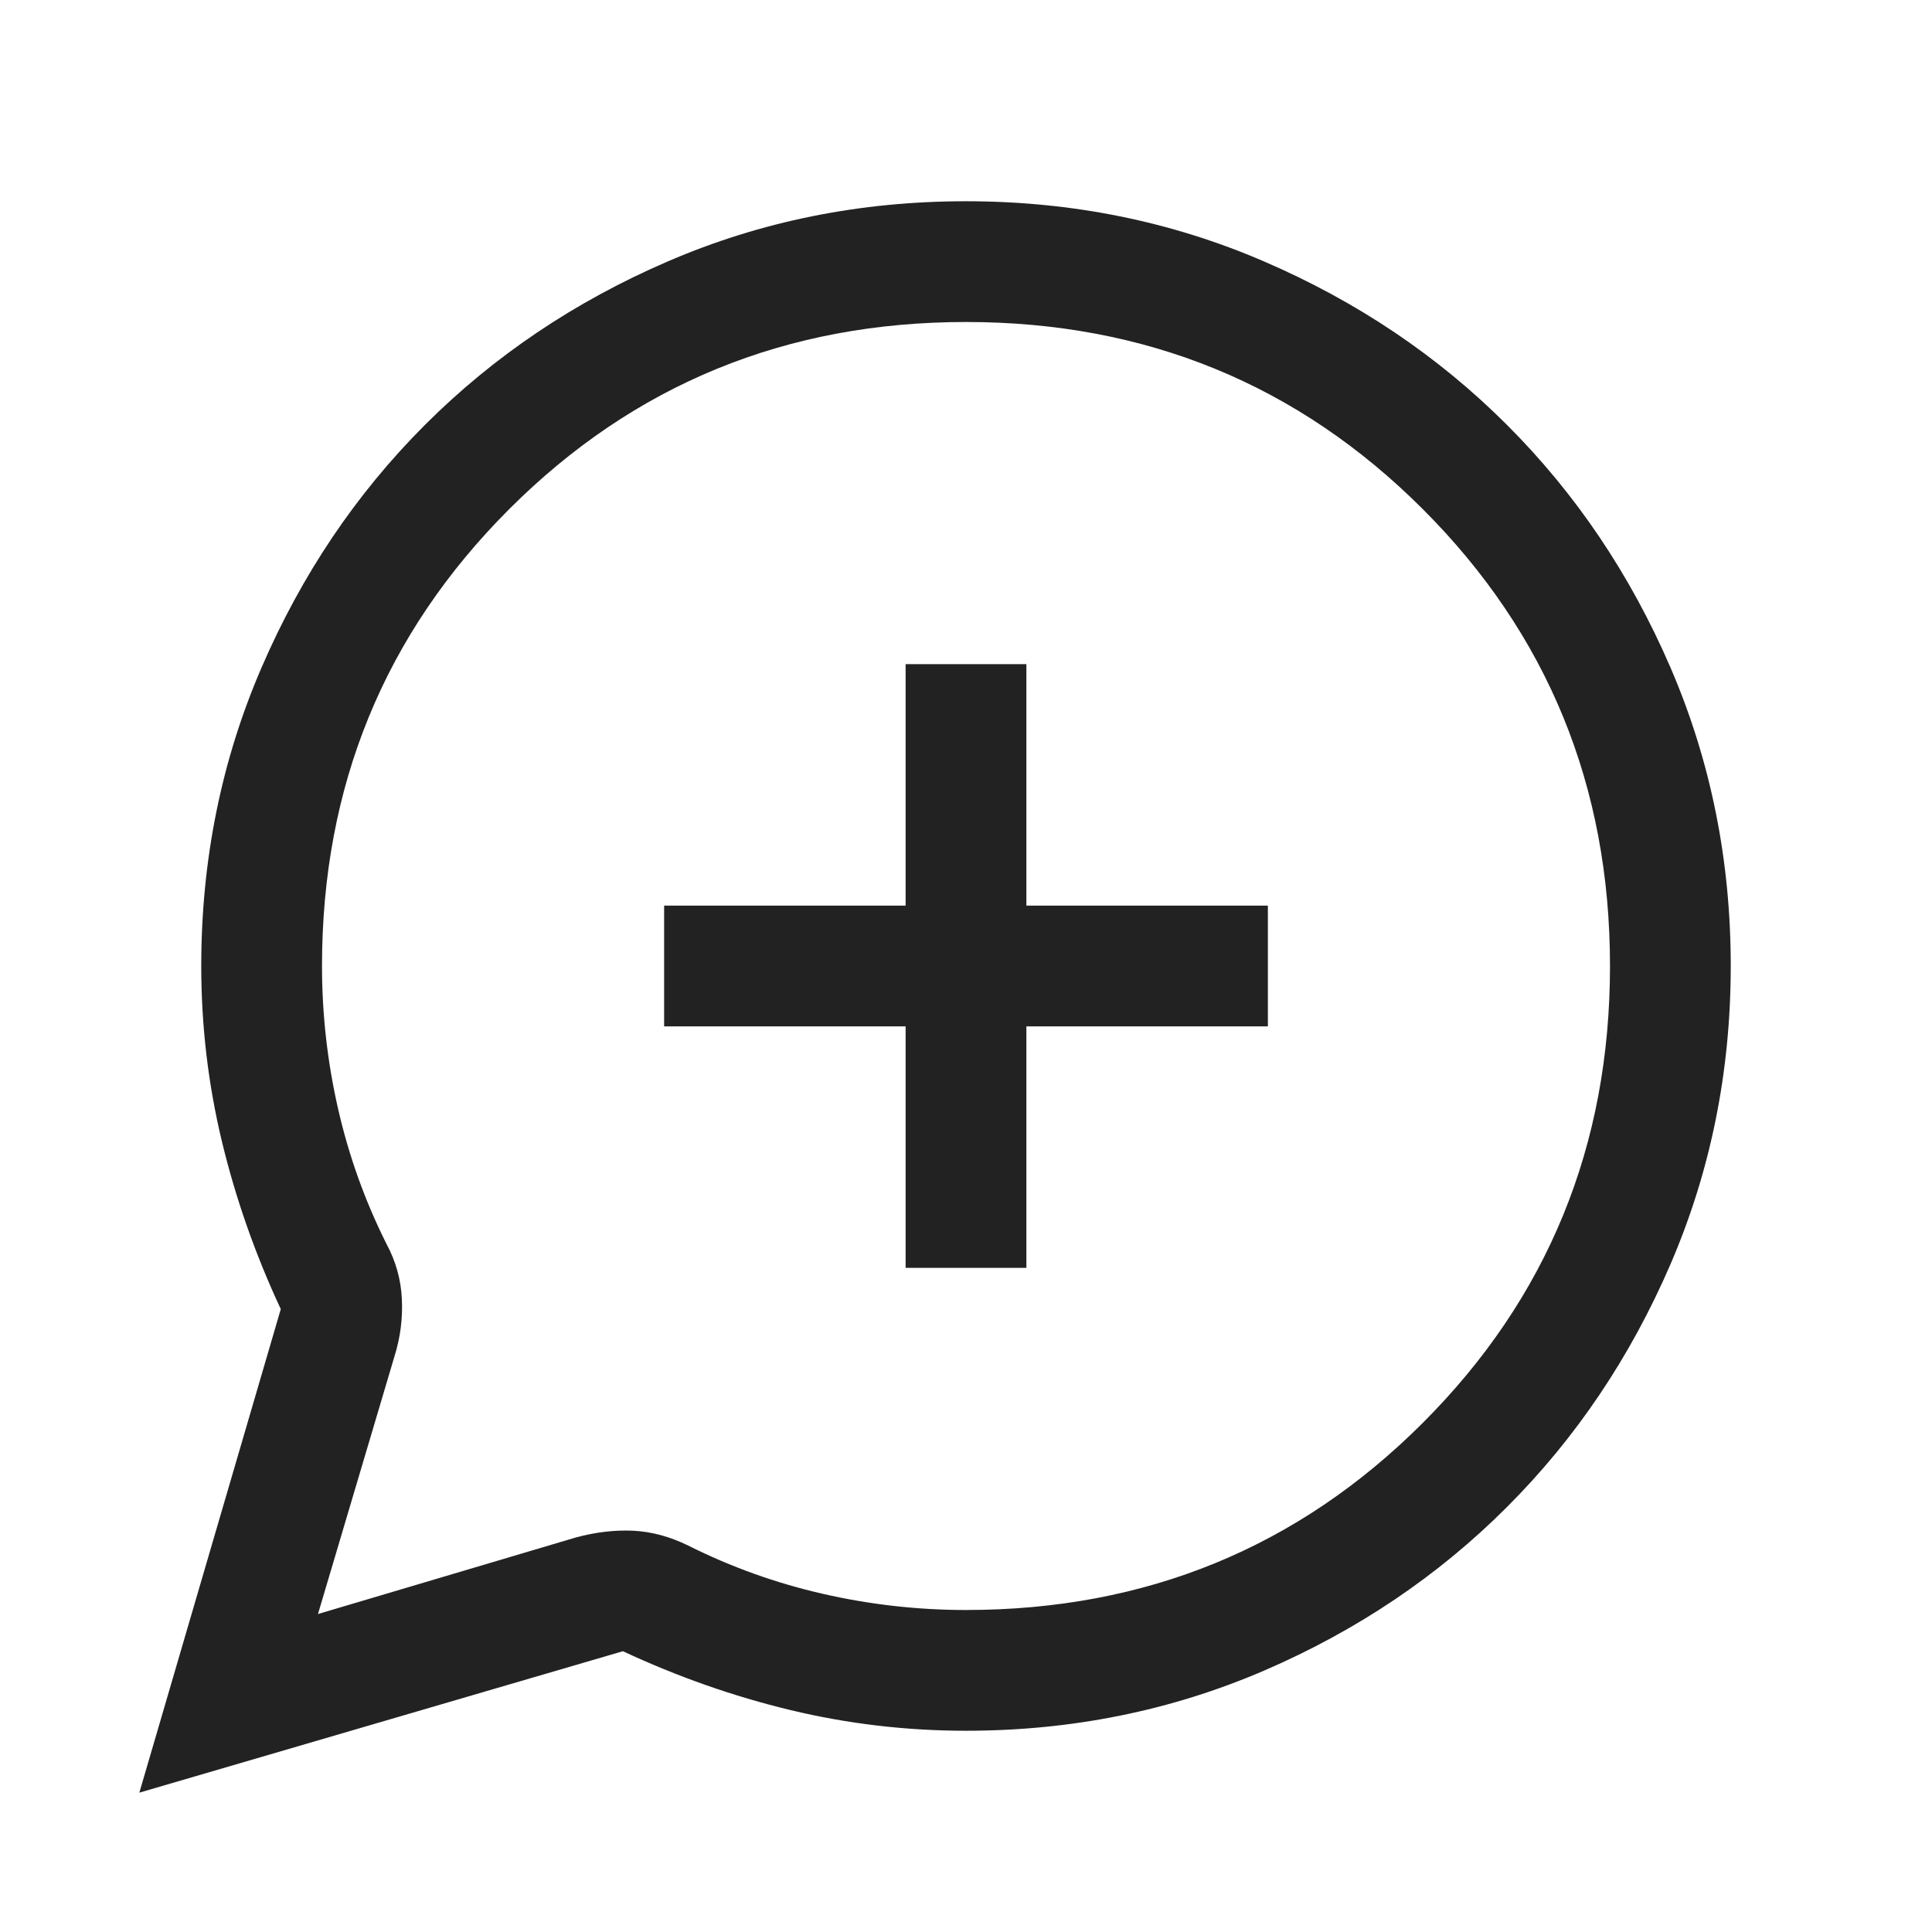
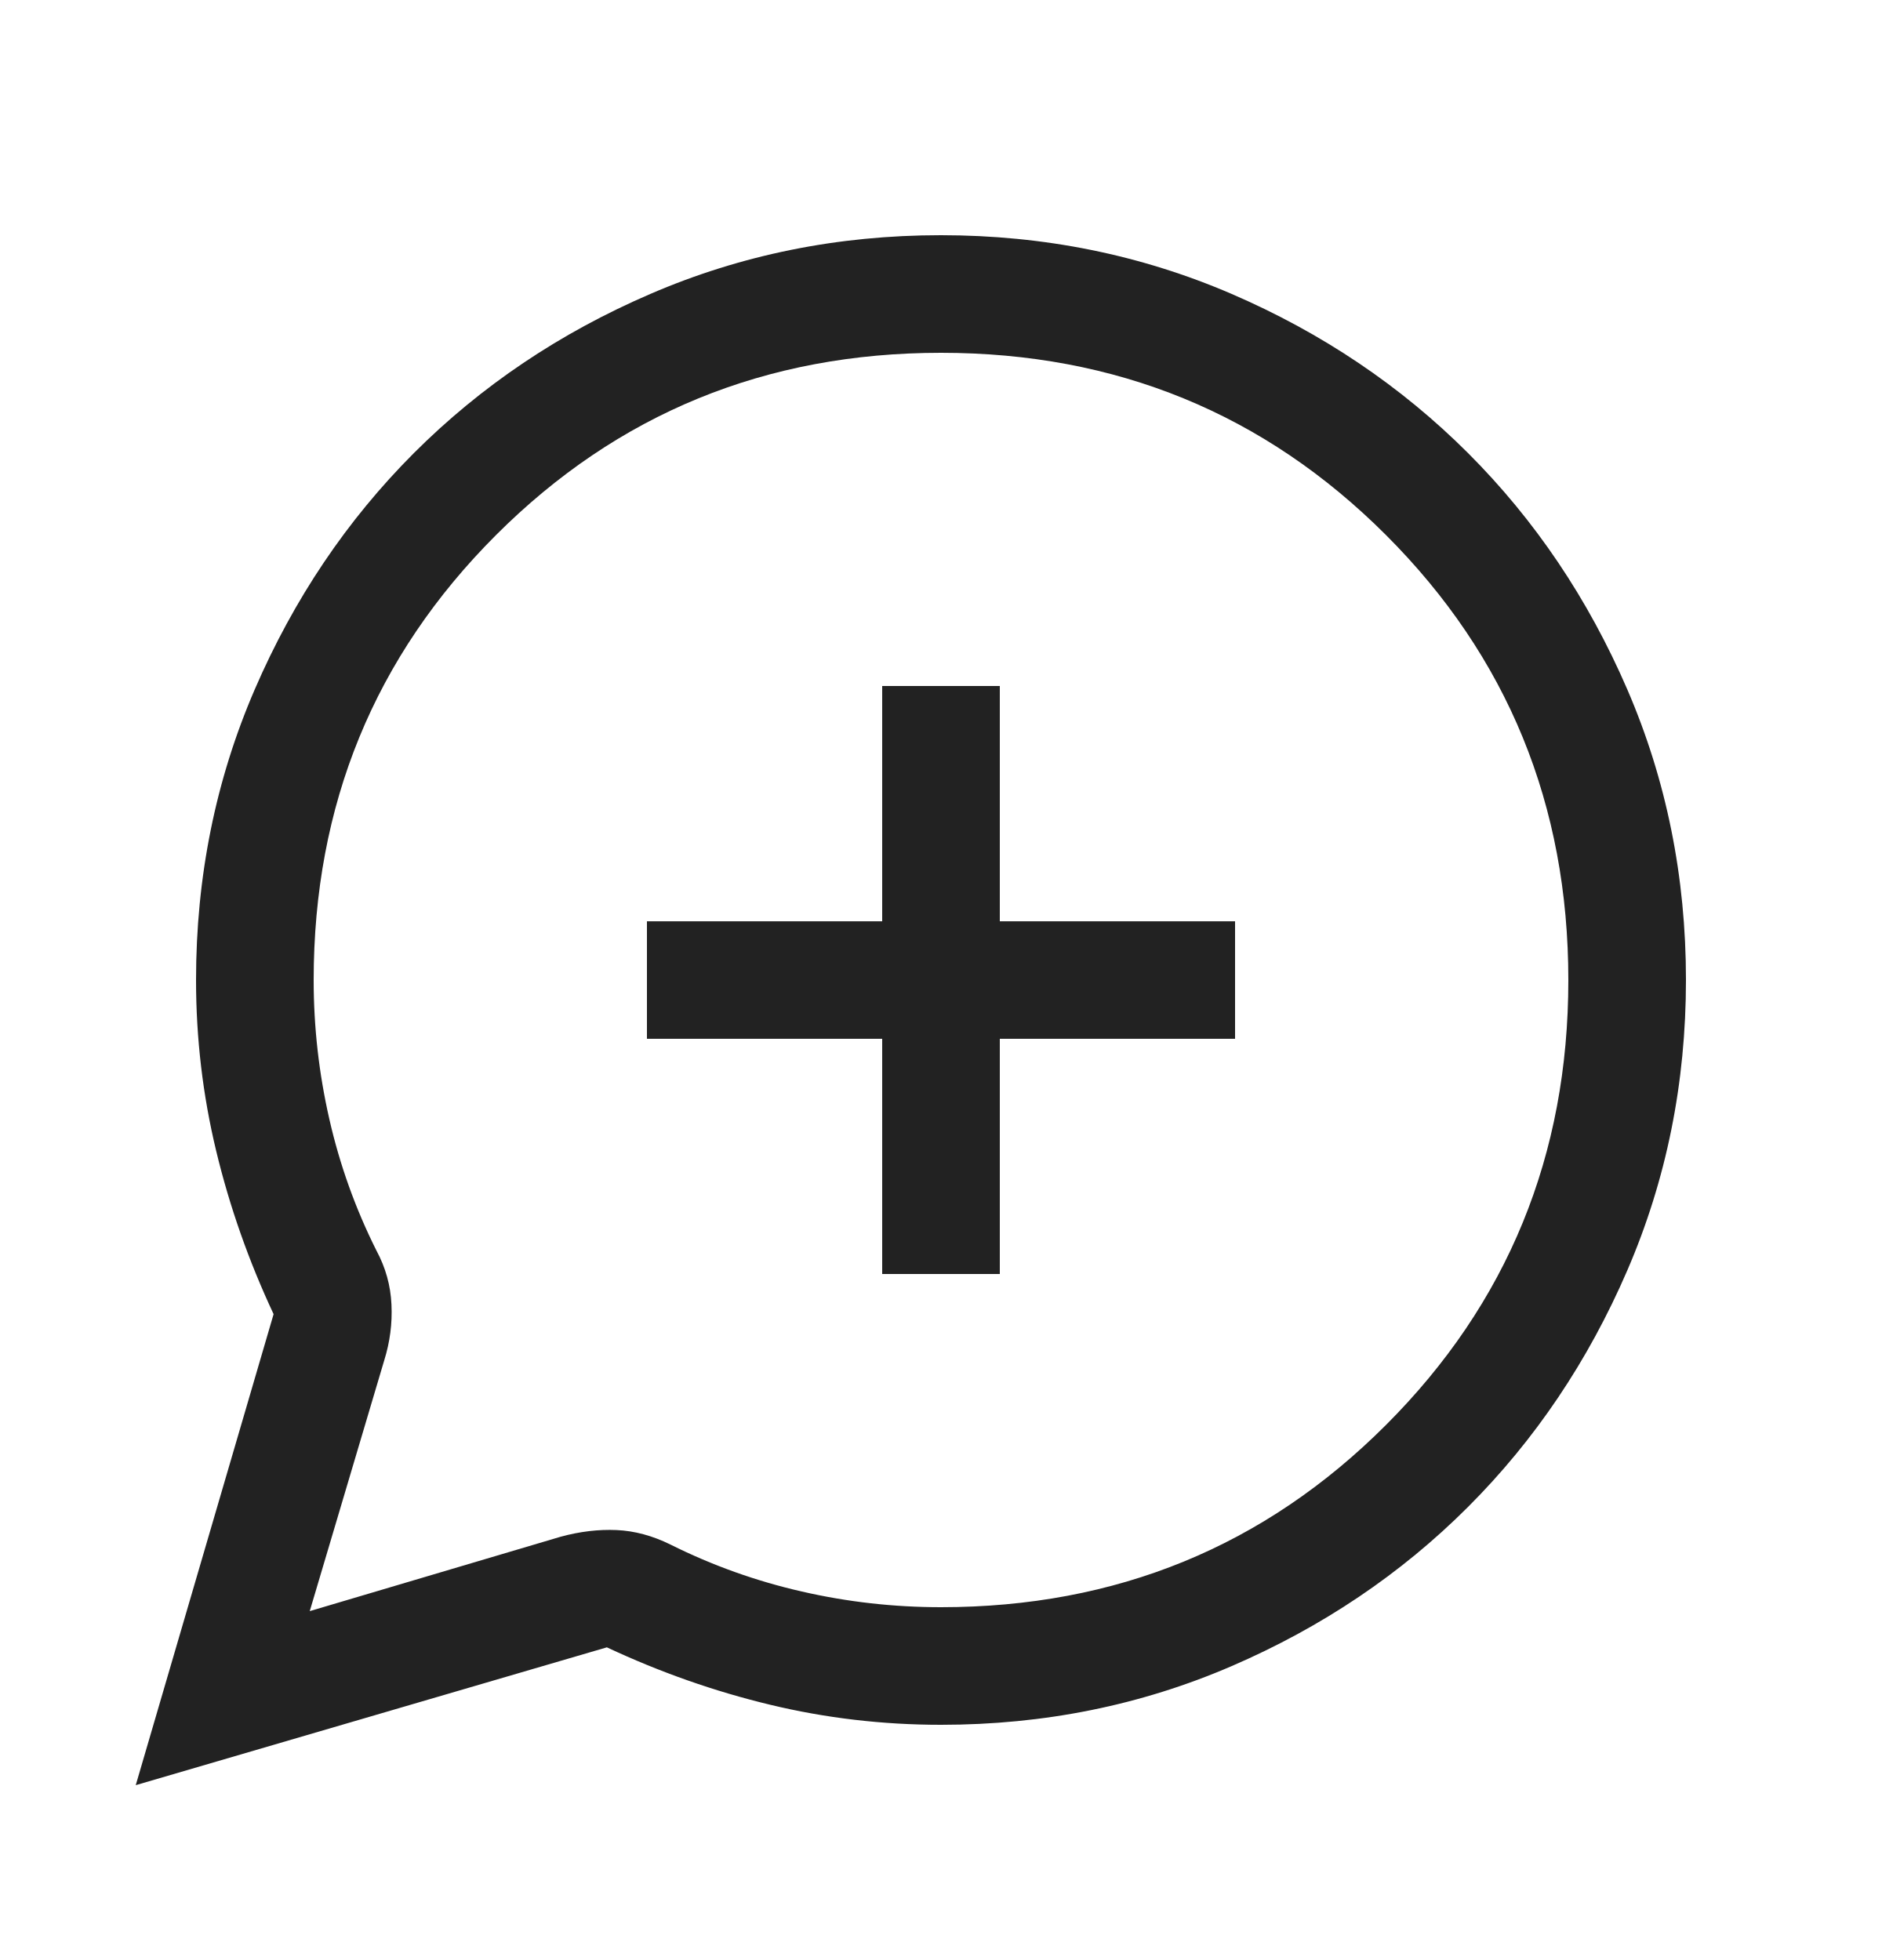
- <svg xmlns="http://www.w3.org/2000/svg" width="24" height="24" viewBox="0 0 24 24" fill="none">
-   <mask id="mask0_3170_54712" style="mask-type:alpha" maskUnits="userSpaceOnUse" x="0" y="0" width="24" height="24">
-     <rect width="24" height="24" fill="#D9D9D9" />
+ <svg xmlns="http://www.w3.org/2000/svg" width="24" height="25" viewBox="0 0 24 25" fill="none">
+   <mask id="mask0_3170_54712" style="mask-type:alpha" maskUnits="userSpaceOnUse" x="0" y="0" width="24" height="25">
+     <rect y="0.5" width="24" height="24" fill="#D9D9D9" />
  </mask>
  <g mask="url(#mask0_3170_54712)">
-     <path d="M1.731 22.269L3.488 16.262C3.172 15.585 2.928 14.891 2.757 14.181C2.586 13.47 2.5 12.743 2.5 12C2.5 10.686 2.749 9.451 3.248 8.295C3.747 7.139 4.423 6.134 5.278 5.279C6.133 4.424 7.138 3.747 8.294 3.248C9.45 2.749 10.684 2.5 11.998 2.5C13.312 2.5 14.547 2.749 15.703 3.248C16.86 3.747 17.865 4.423 18.72 5.278C19.576 6.133 20.253 7.138 20.752 8.294C21.25 9.45 21.5 10.684 21.5 11.998C21.5 13.312 21.25 14.547 20.752 15.703C20.253 16.86 19.576 17.865 18.721 18.72C17.866 19.576 16.861 20.253 15.705 20.752C14.549 21.25 13.314 21.5 12 21.5C11.257 21.5 10.53 21.414 9.819 21.243C9.109 21.072 8.415 20.828 7.738 20.512L1.731 22.269ZM3.95 20.05L7.15 19.1C7.396 19.033 7.634 19.005 7.862 19.015C8.091 19.026 8.32 19.087 8.55 19.2C9.083 19.467 9.642 19.667 10.225 19.8C10.808 19.933 11.4 20 12 20C14.233 20 16.125 19.225 17.675 17.675C19.225 16.125 20 14.233 20 12C20 9.767 19.225 7.875 17.675 6.325C16.125 4.775 14.233 4 12 4C9.767 4 7.875 4.775 6.325 6.325C4.775 7.875 4 9.767 4 12C4 12.6 4.067 13.192 4.2 13.775C4.333 14.358 4.533 14.917 4.8 15.45C4.917 15.667 4.981 15.896 4.992 16.137C5.004 16.379 4.973 16.617 4.9 16.85L3.95 20.05ZM11.25 15.75H12.75V12.75H15.75V11.25H12.75V8.25H11.25V11.25H8.25V12.75H11.25V15.75Z" fill="#222222" />
+     <path d="M1.731 22.77L3.489 16.762C3.172 16.085 2.928 15.391 2.757 14.681C2.586 13.971 2.5 13.244 2.5 12.501C2.5 11.186 2.749 9.951 3.248 8.795C3.747 7.64 4.424 6.634 5.278 5.779C6.133 4.924 7.138 4.247 8.294 3.749C9.45 3.25 10.684 3 11.998 3C13.312 3 14.547 3.25 15.704 3.748C16.86 4.247 17.865 4.924 18.721 5.779C19.576 6.634 20.253 7.639 20.752 8.794C21.251 9.95 21.5 11.185 21.5 12.499C21.5 13.813 21.251 15.048 20.752 16.204C20.253 17.36 19.576 18.366 18.721 19.221C17.866 20.076 16.861 20.753 15.705 21.252C14.549 21.751 13.314 22 12 22C11.257 22 10.53 21.915 9.82 21.744C9.109 21.573 8.416 21.329 7.739 21.012L1.731 22.77ZM3.95 20.55L7.15 19.601C7.396 19.534 7.634 19.506 7.863 19.516C8.091 19.526 8.321 19.588 8.55 19.701C9.083 19.967 9.642 20.167 10.225 20.3C10.809 20.434 11.4 20.5 12 20.5C14.233 20.5 16.125 19.726 17.675 18.175C19.225 16.625 20 14.734 20 12.501C20 10.267 19.225 8.375 17.675 6.825C16.125 5.275 14.233 4.5 12 4.5C9.767 4.5 7.875 5.275 6.325 6.825C4.775 8.375 4 10.267 4 12.501C4 13.101 4.067 13.692 4.2 14.275C4.333 14.859 4.533 15.417 4.8 15.95C4.917 16.167 4.981 16.396 4.992 16.638C5.004 16.88 4.973 17.117 4.9 17.351L3.95 20.55ZM11.25 16.25H12.75V13.25H15.75V11.751H12.75V8.75H11.25V11.751H8.25V13.25H11.25V16.25Z" fill="#222222" />
  </g>
</svg>
